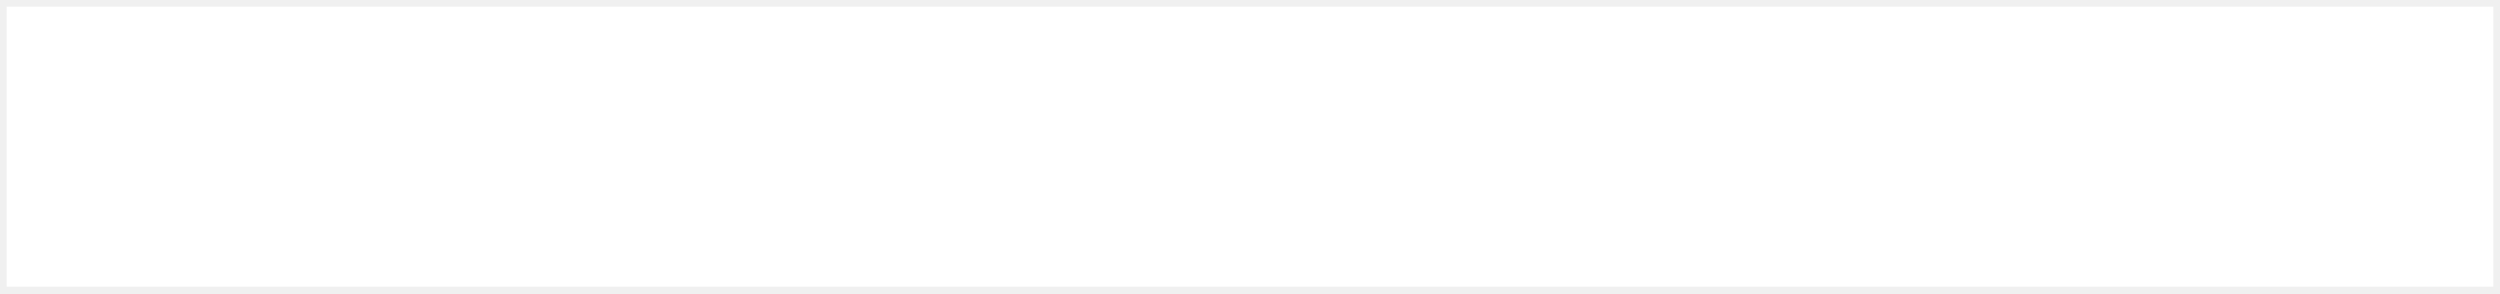
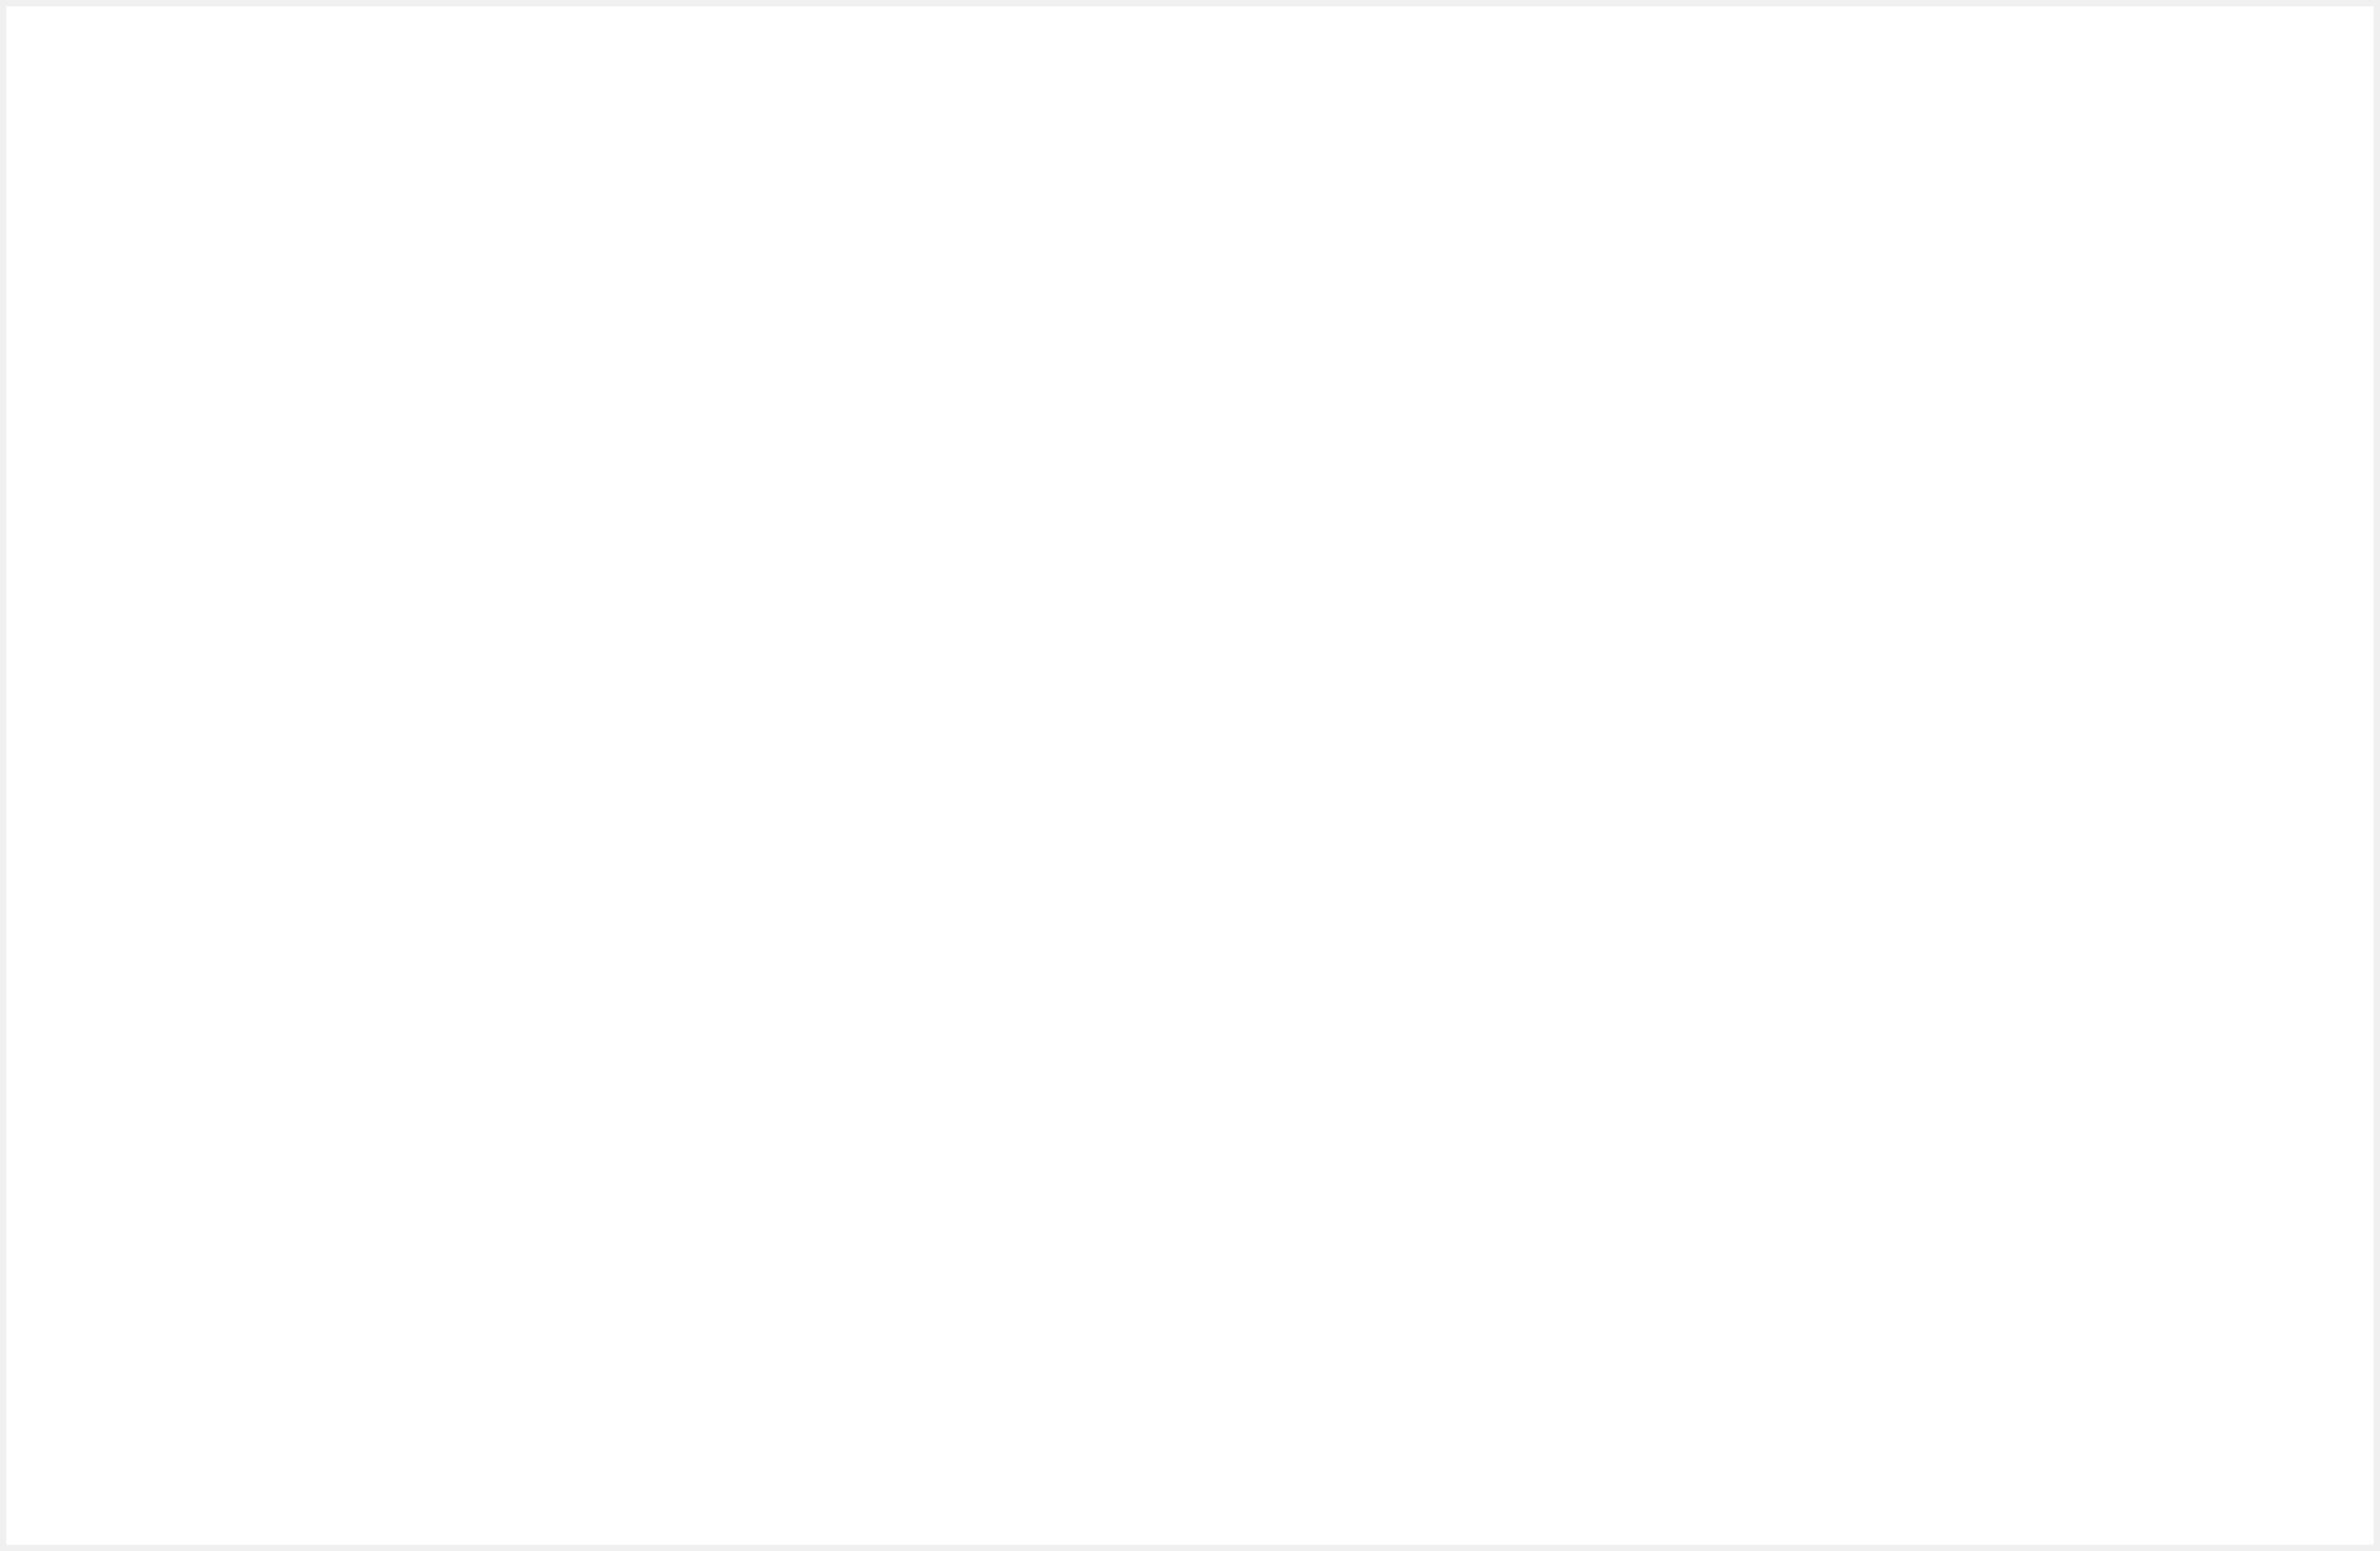
- <svg xmlns="http://www.w3.org/2000/svg" version="1.1" width="375px" height="44px">
-   <g transform="matrix(1 0 0 1 -1 0 )">
-     <path d="M 2 1  L 375 1  L 375 43  L 2 43  L 2 1  Z " fill-rule="nonzero" fill="#ffffff" stroke="none" />
+ <svg xmlns="http://www.w3.org/2000/svg" version="1.1" width="376px" height="245px">
+   <g transform="matrix(1 0 0 1 0 -545 )">
+     <path d="M 1 546  L 375 546  L 375 789  L 1 789  L 1 546  Z " fill-rule="nonzero" fill="#ffffff" stroke="none" />
  </g>
</svg>
